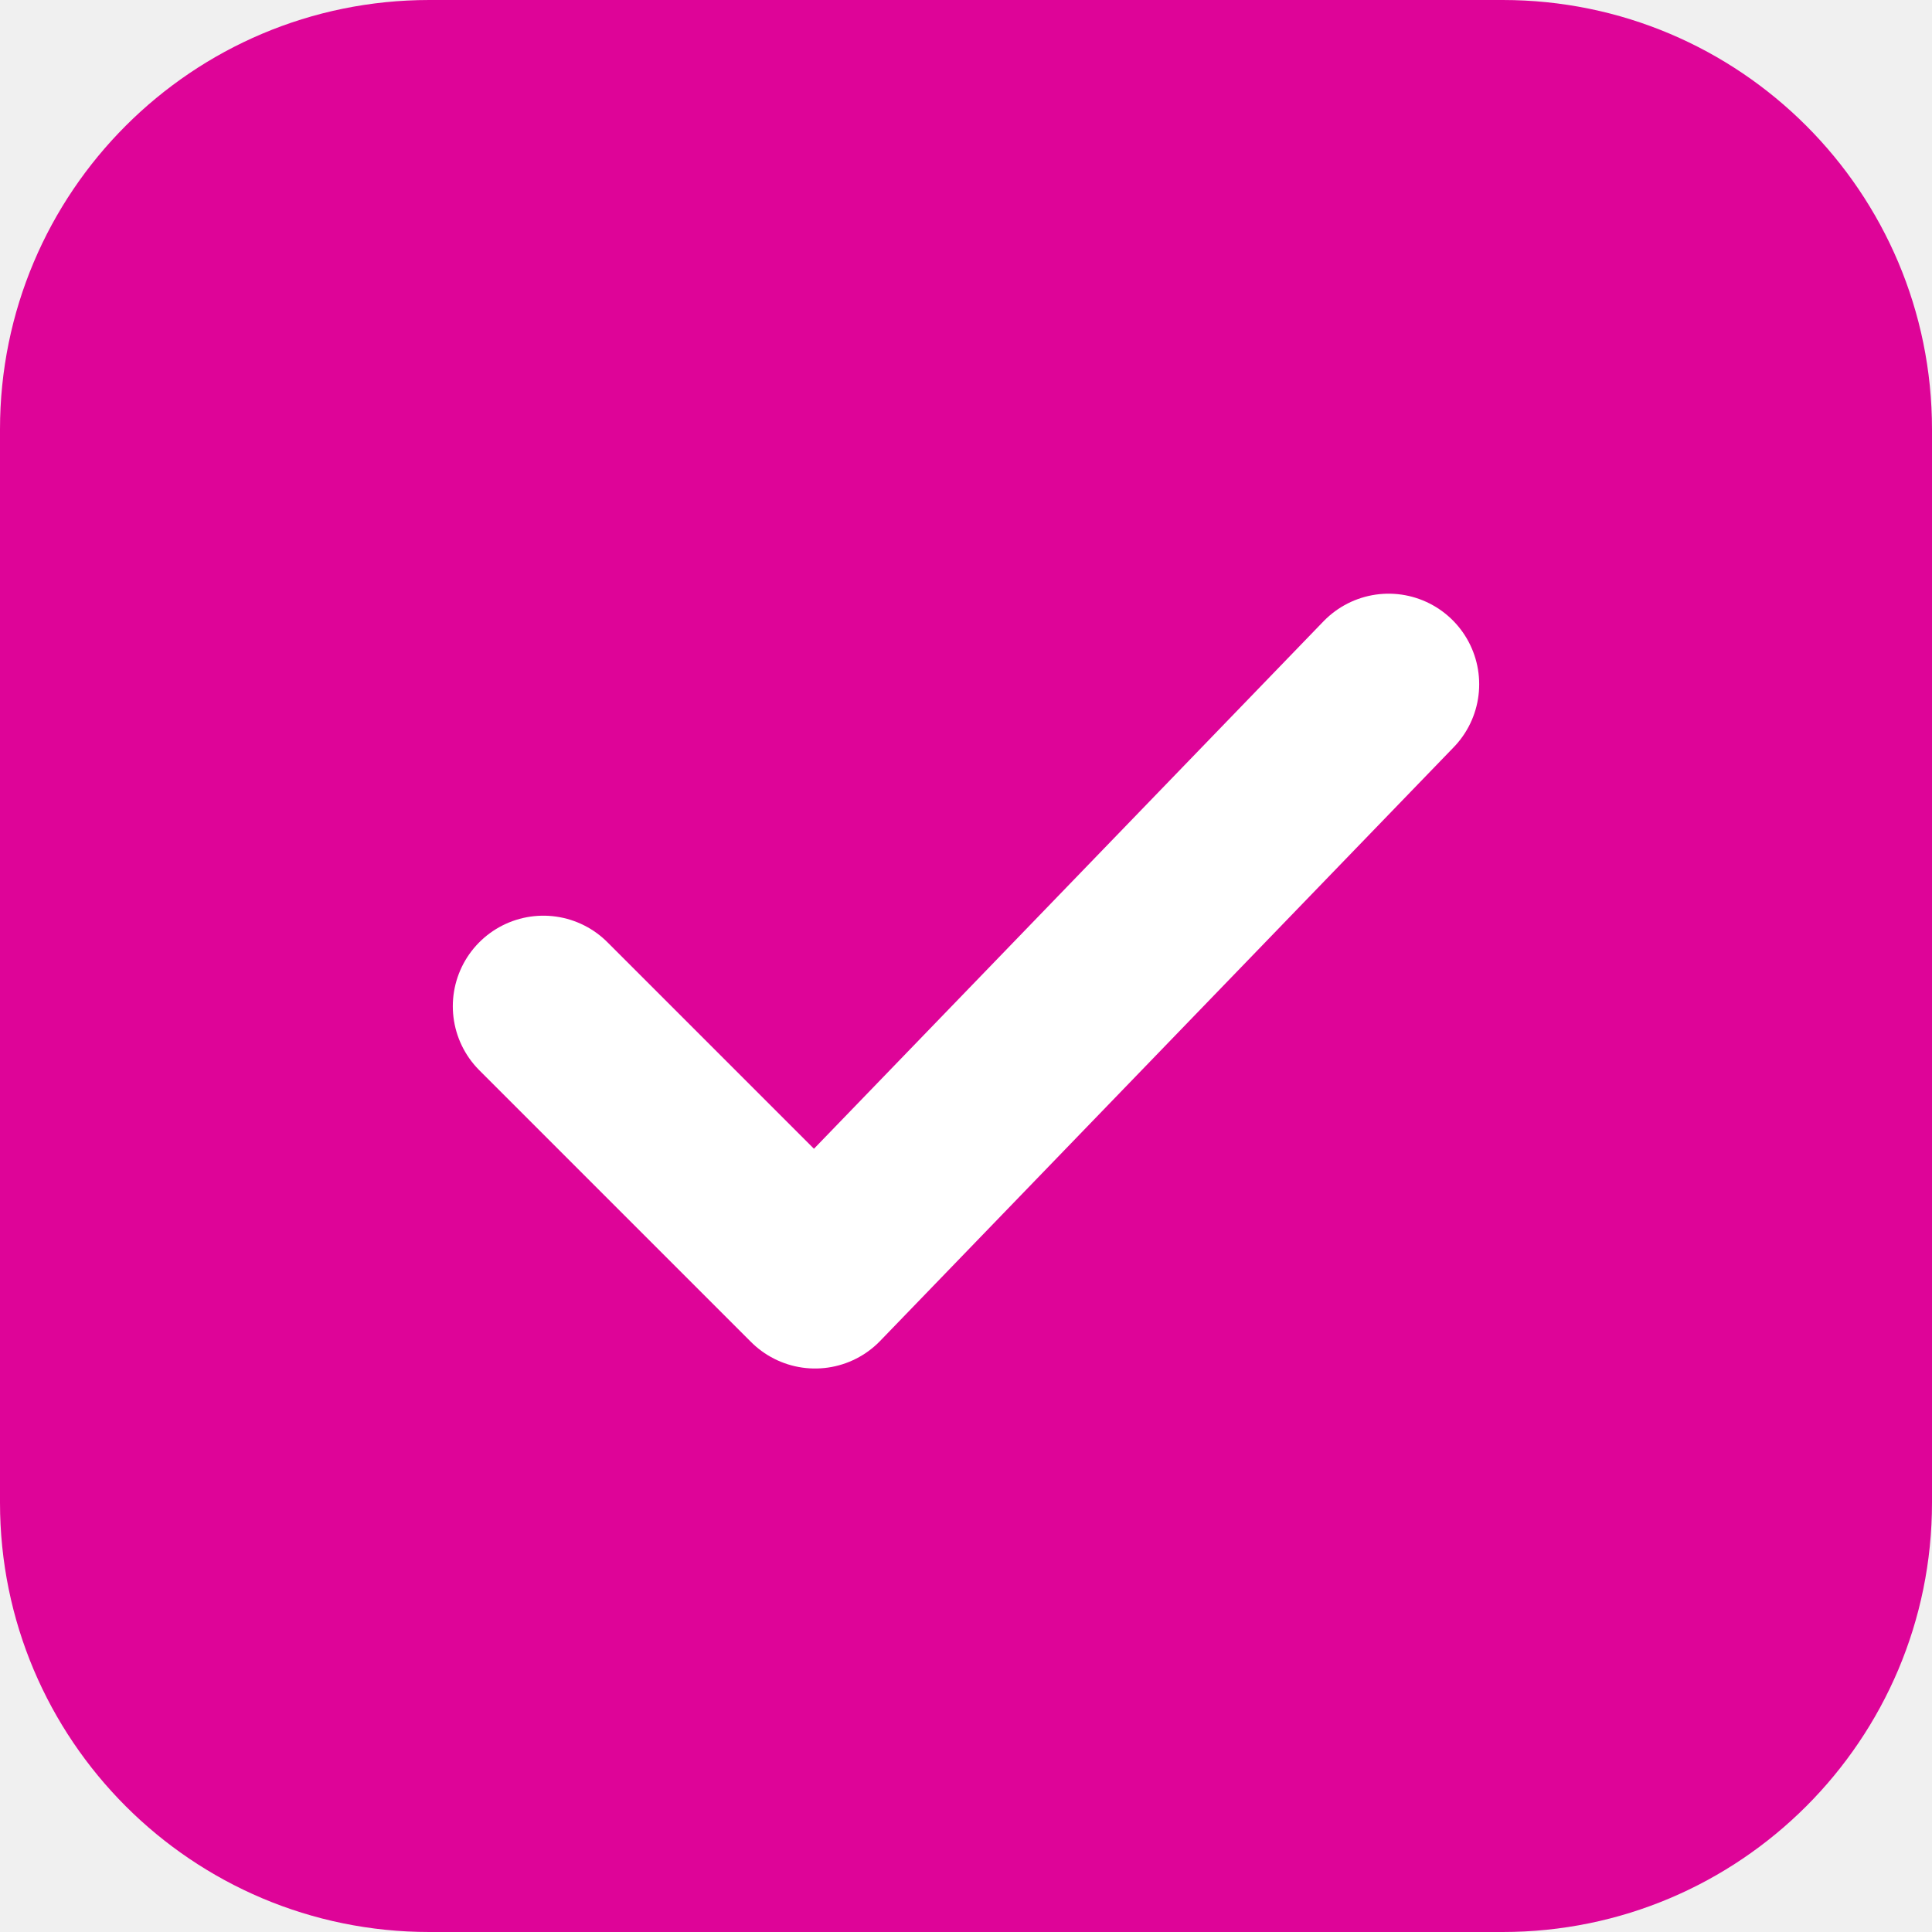
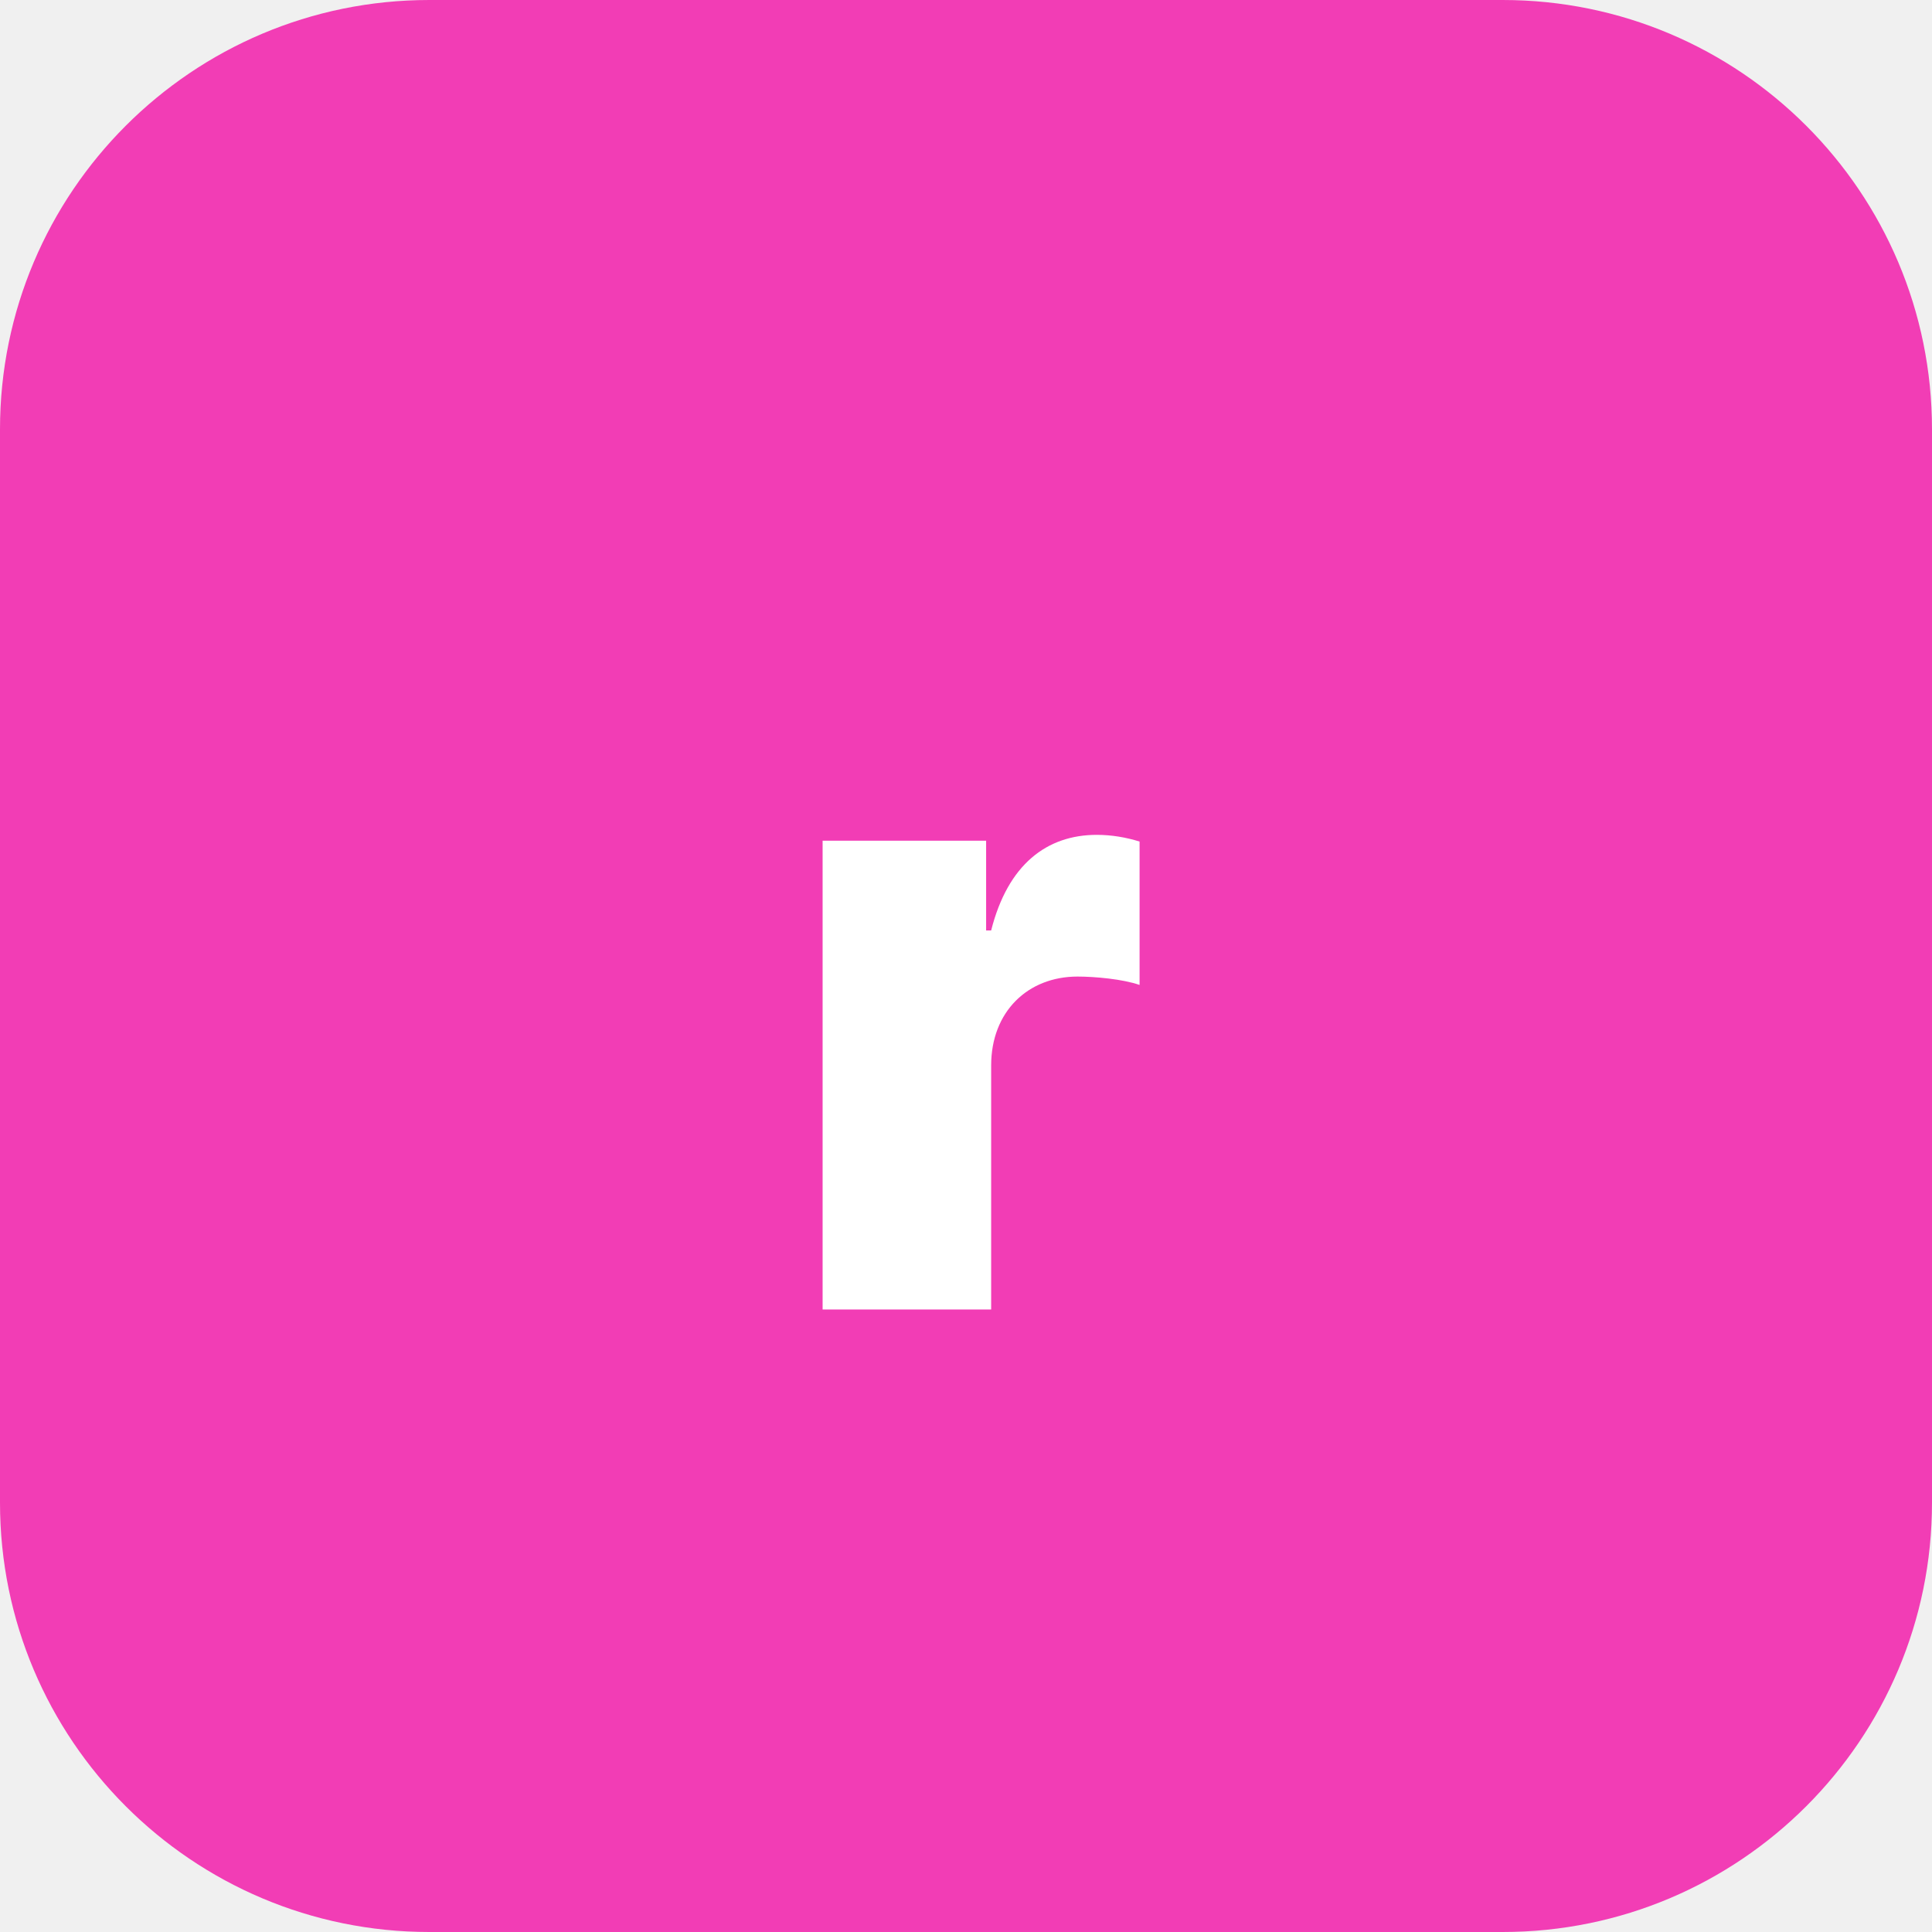
<svg xmlns="http://www.w3.org/2000/svg" width="180" height="180" viewBox="0 0 180 180" fill="none">
-   <rect width="180" height="180" rx="40" fill="#DE0498" />
-   <path d="M50.625 93.75L75.938 119.063L129.375 63.75" stroke="white" stroke-width="16.875" stroke-linecap="round" stroke-linejoin="round" />
+   <defs>
+     <linearGradient id="rido-grad" x1="0" y1="0" x2="180" y2="180">
+       <stop offset="0%" stop-color="#F23DB5" />
+       <stop offset="100%" stop-color="#DE0498" />
+     </linearGradient>
+   </defs>
+   <rect width="180" height="180" rx="40" fill="url(#rido-grad)" />
+   <text x="90" y="122" text-anchor="middle" font-family="Inter, Arial, sans-serif" font-weight="900" font-size="80" fill="white">r</text>
</svg>
